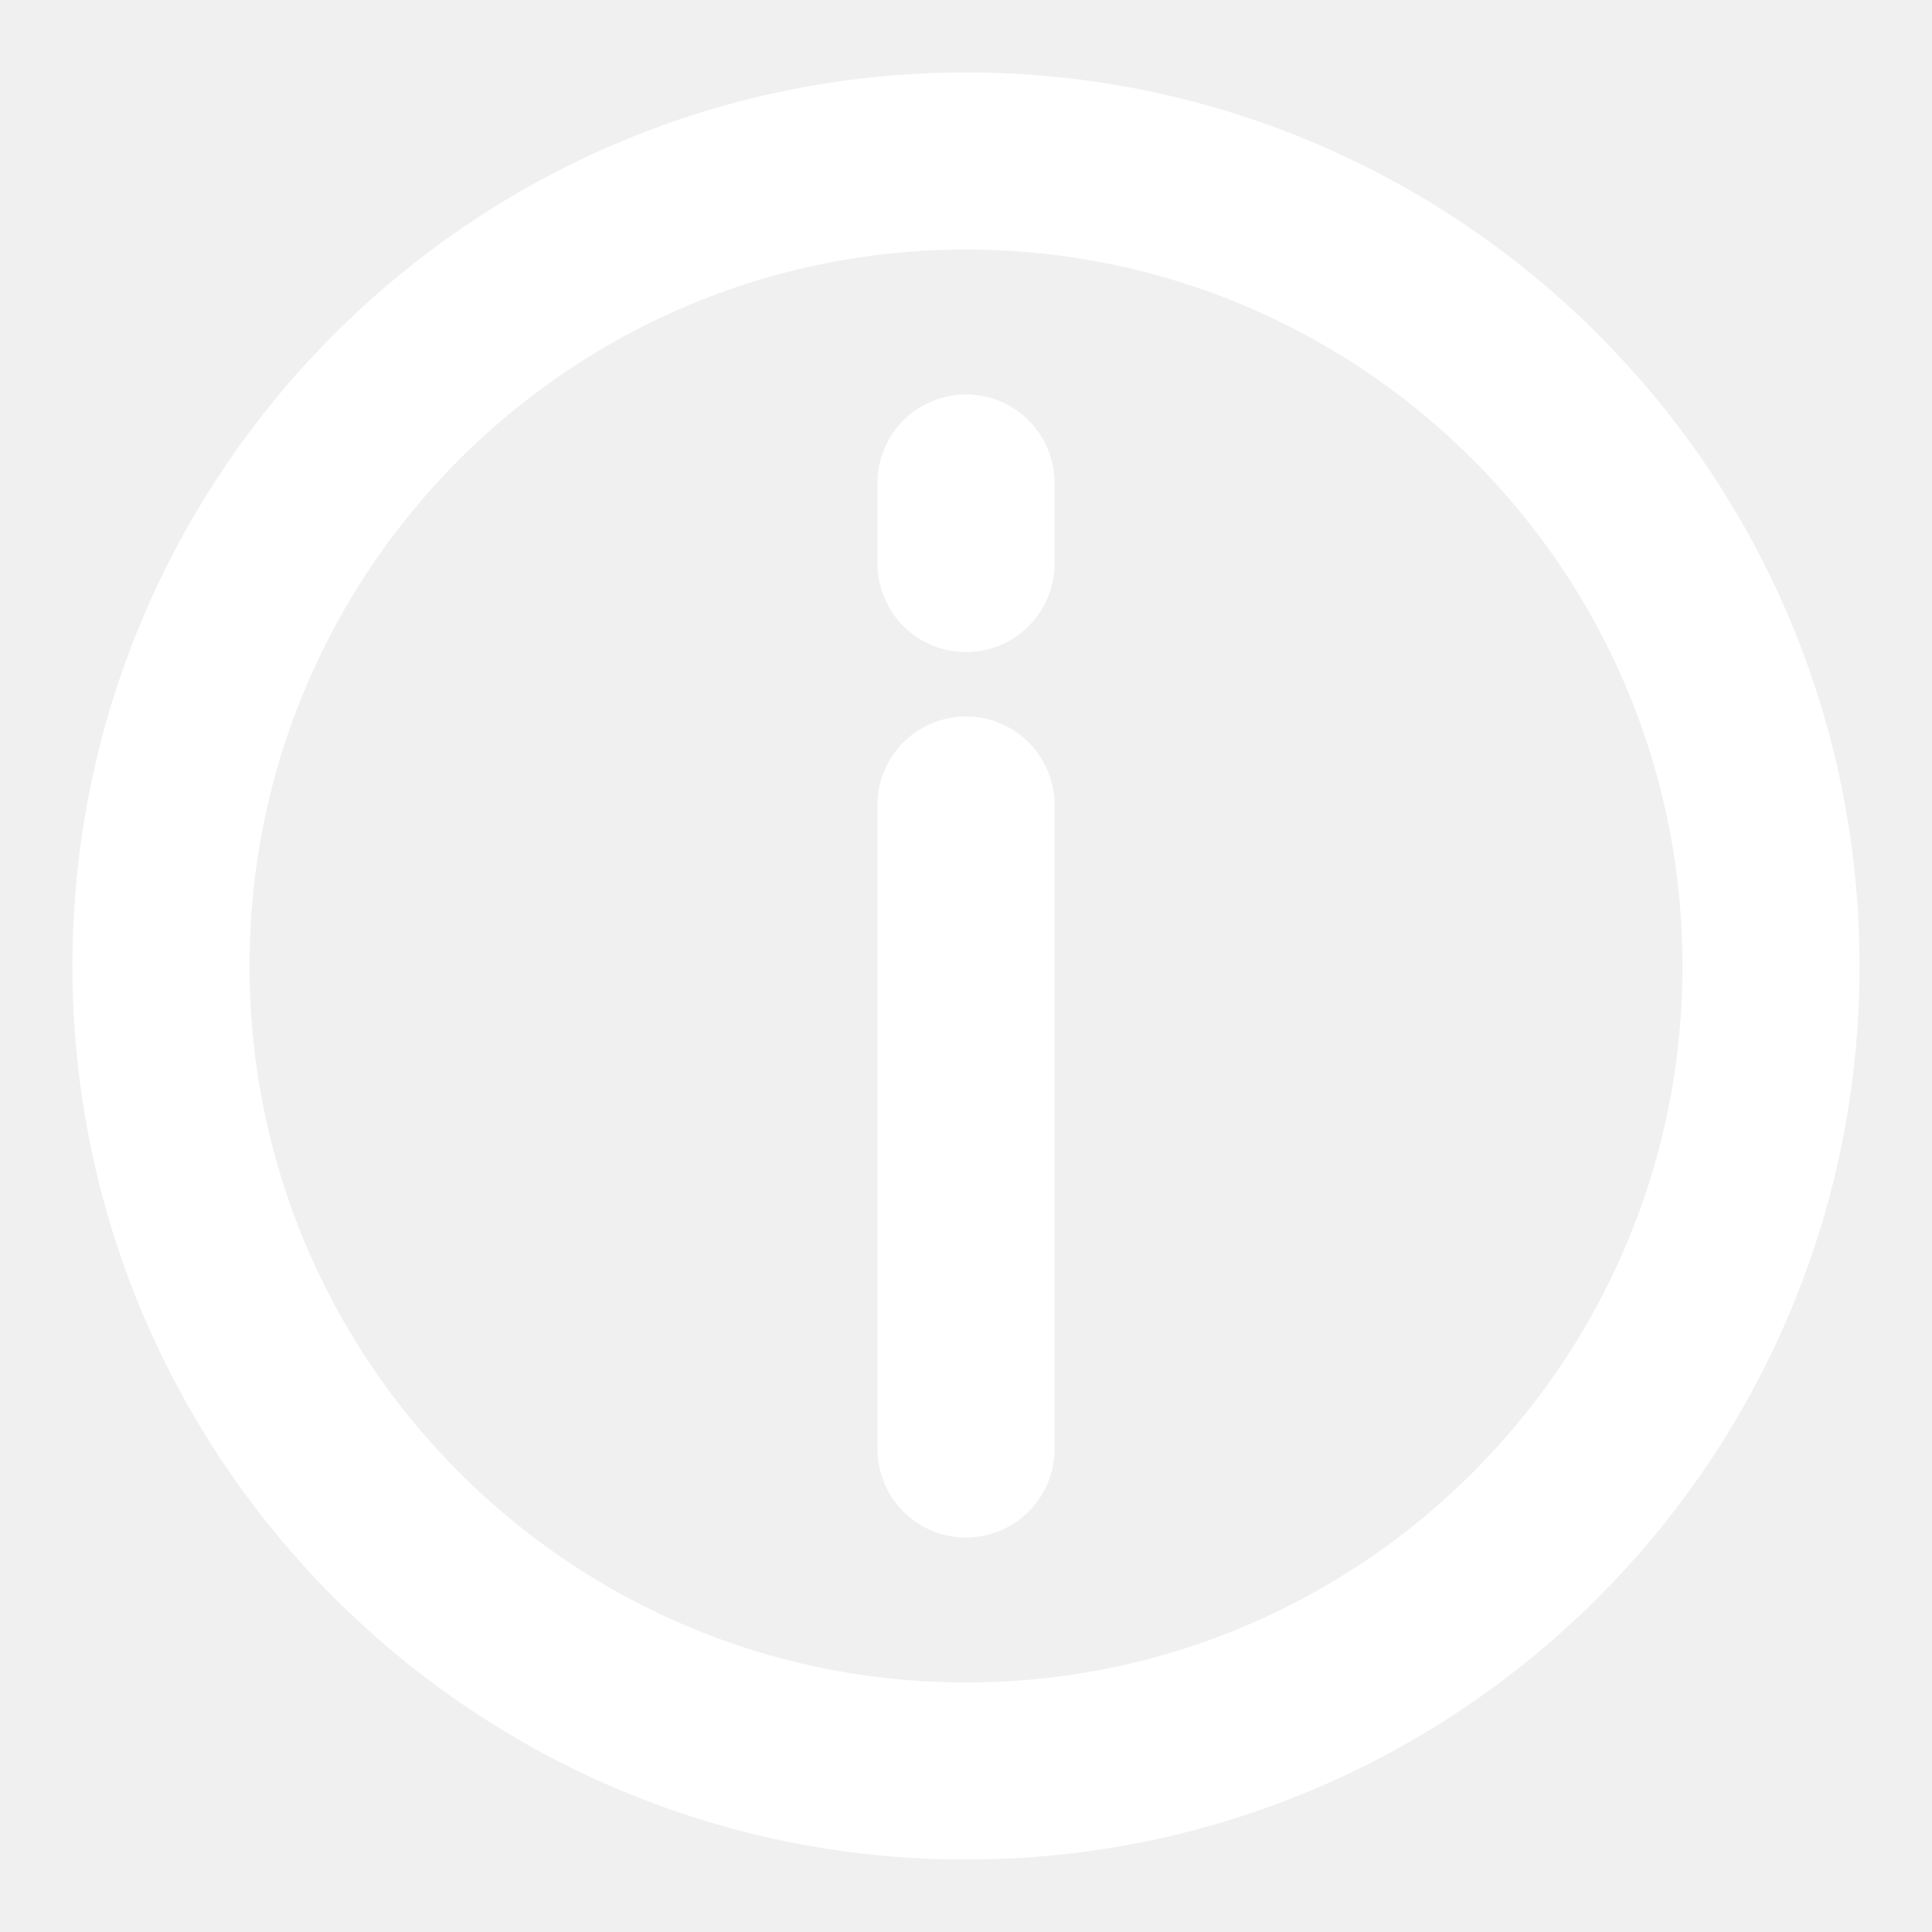
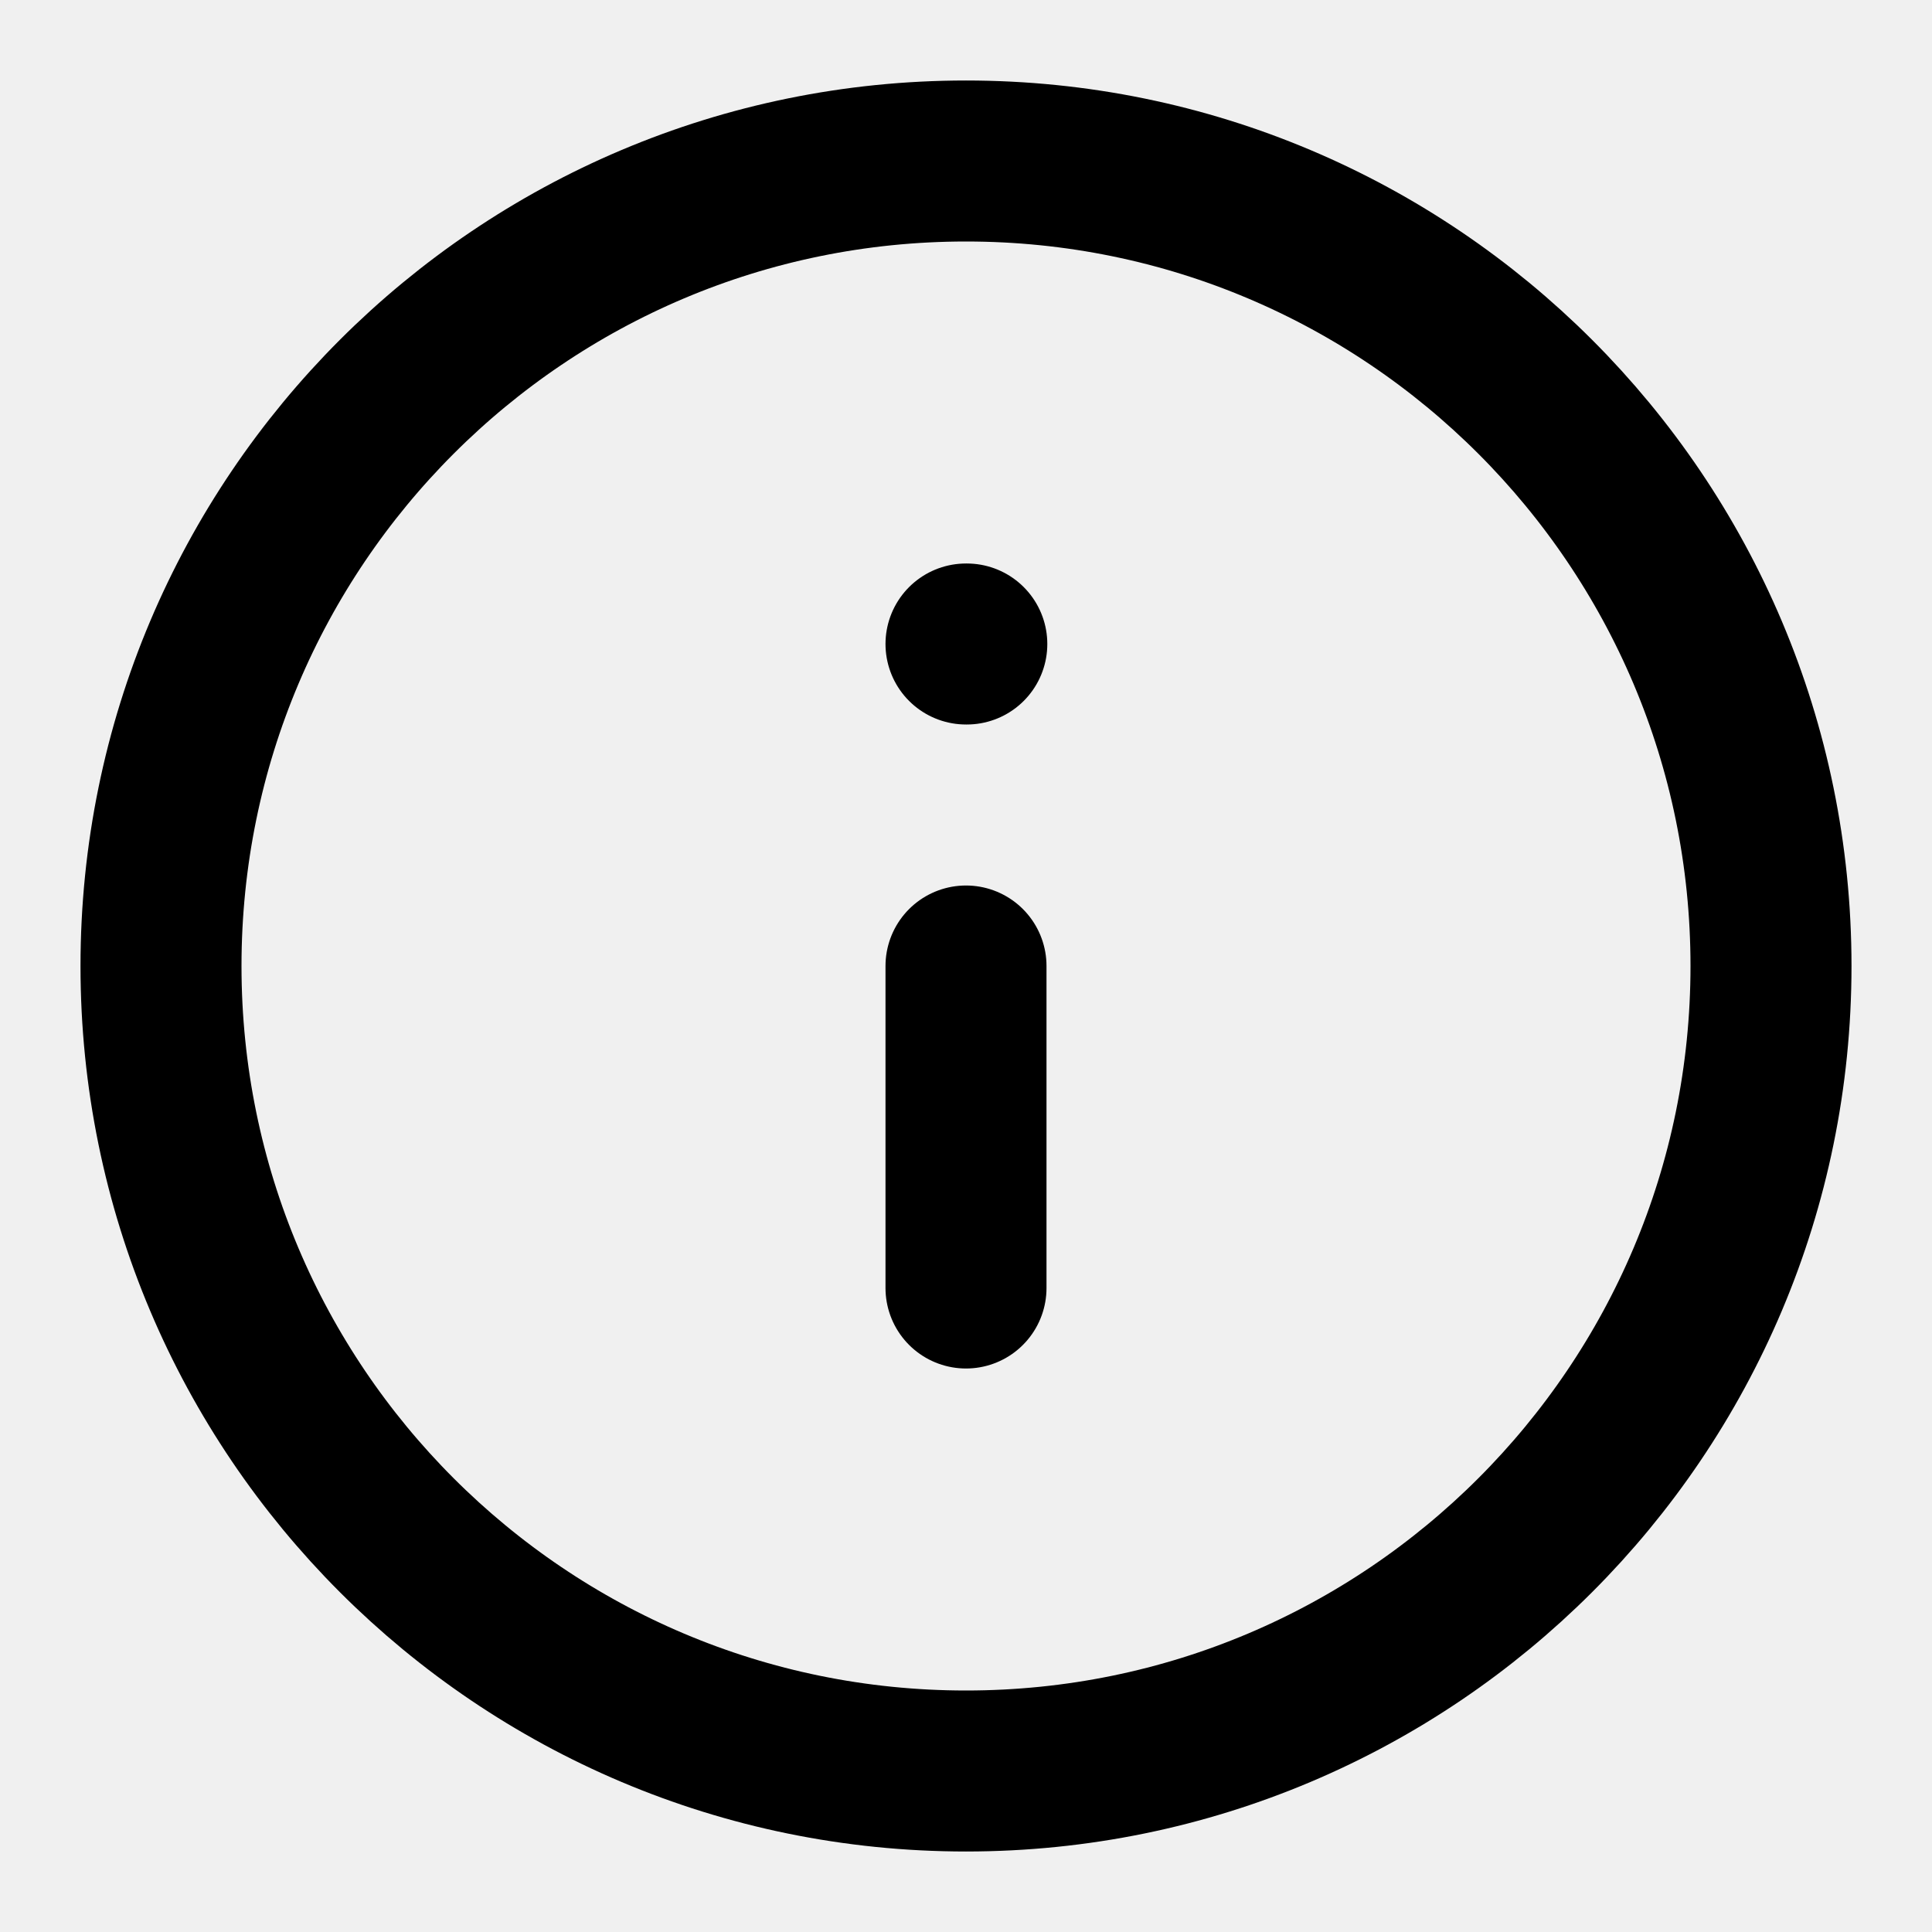
- <svg xmlns="http://www.w3.org/2000/svg" width="24" height="24" viewBox="0 0 24 24">
-   <g stroke="#ffffff" fill="none" stroke-width="2.2" stroke-linecap="round" stroke-linejoin="round">
-     <circle cx="12" cy="12" r="10" />
-     <path d="M12 10v8M12 6v1" />
-   </g>
+ <svg xmlns="http://www.w3.org/2000/svg" width="24" height="24" viewBox="0 0 24 24" fill="none" stroke="currentColor" stroke-width="2" stroke-linecap="round" stroke-linejoin="round">
+   <circle cx="12" cy="12" r="10" />
+   <path d="M12 16v-4" />
+   <path d="M12 8h.01" />
</svg>
